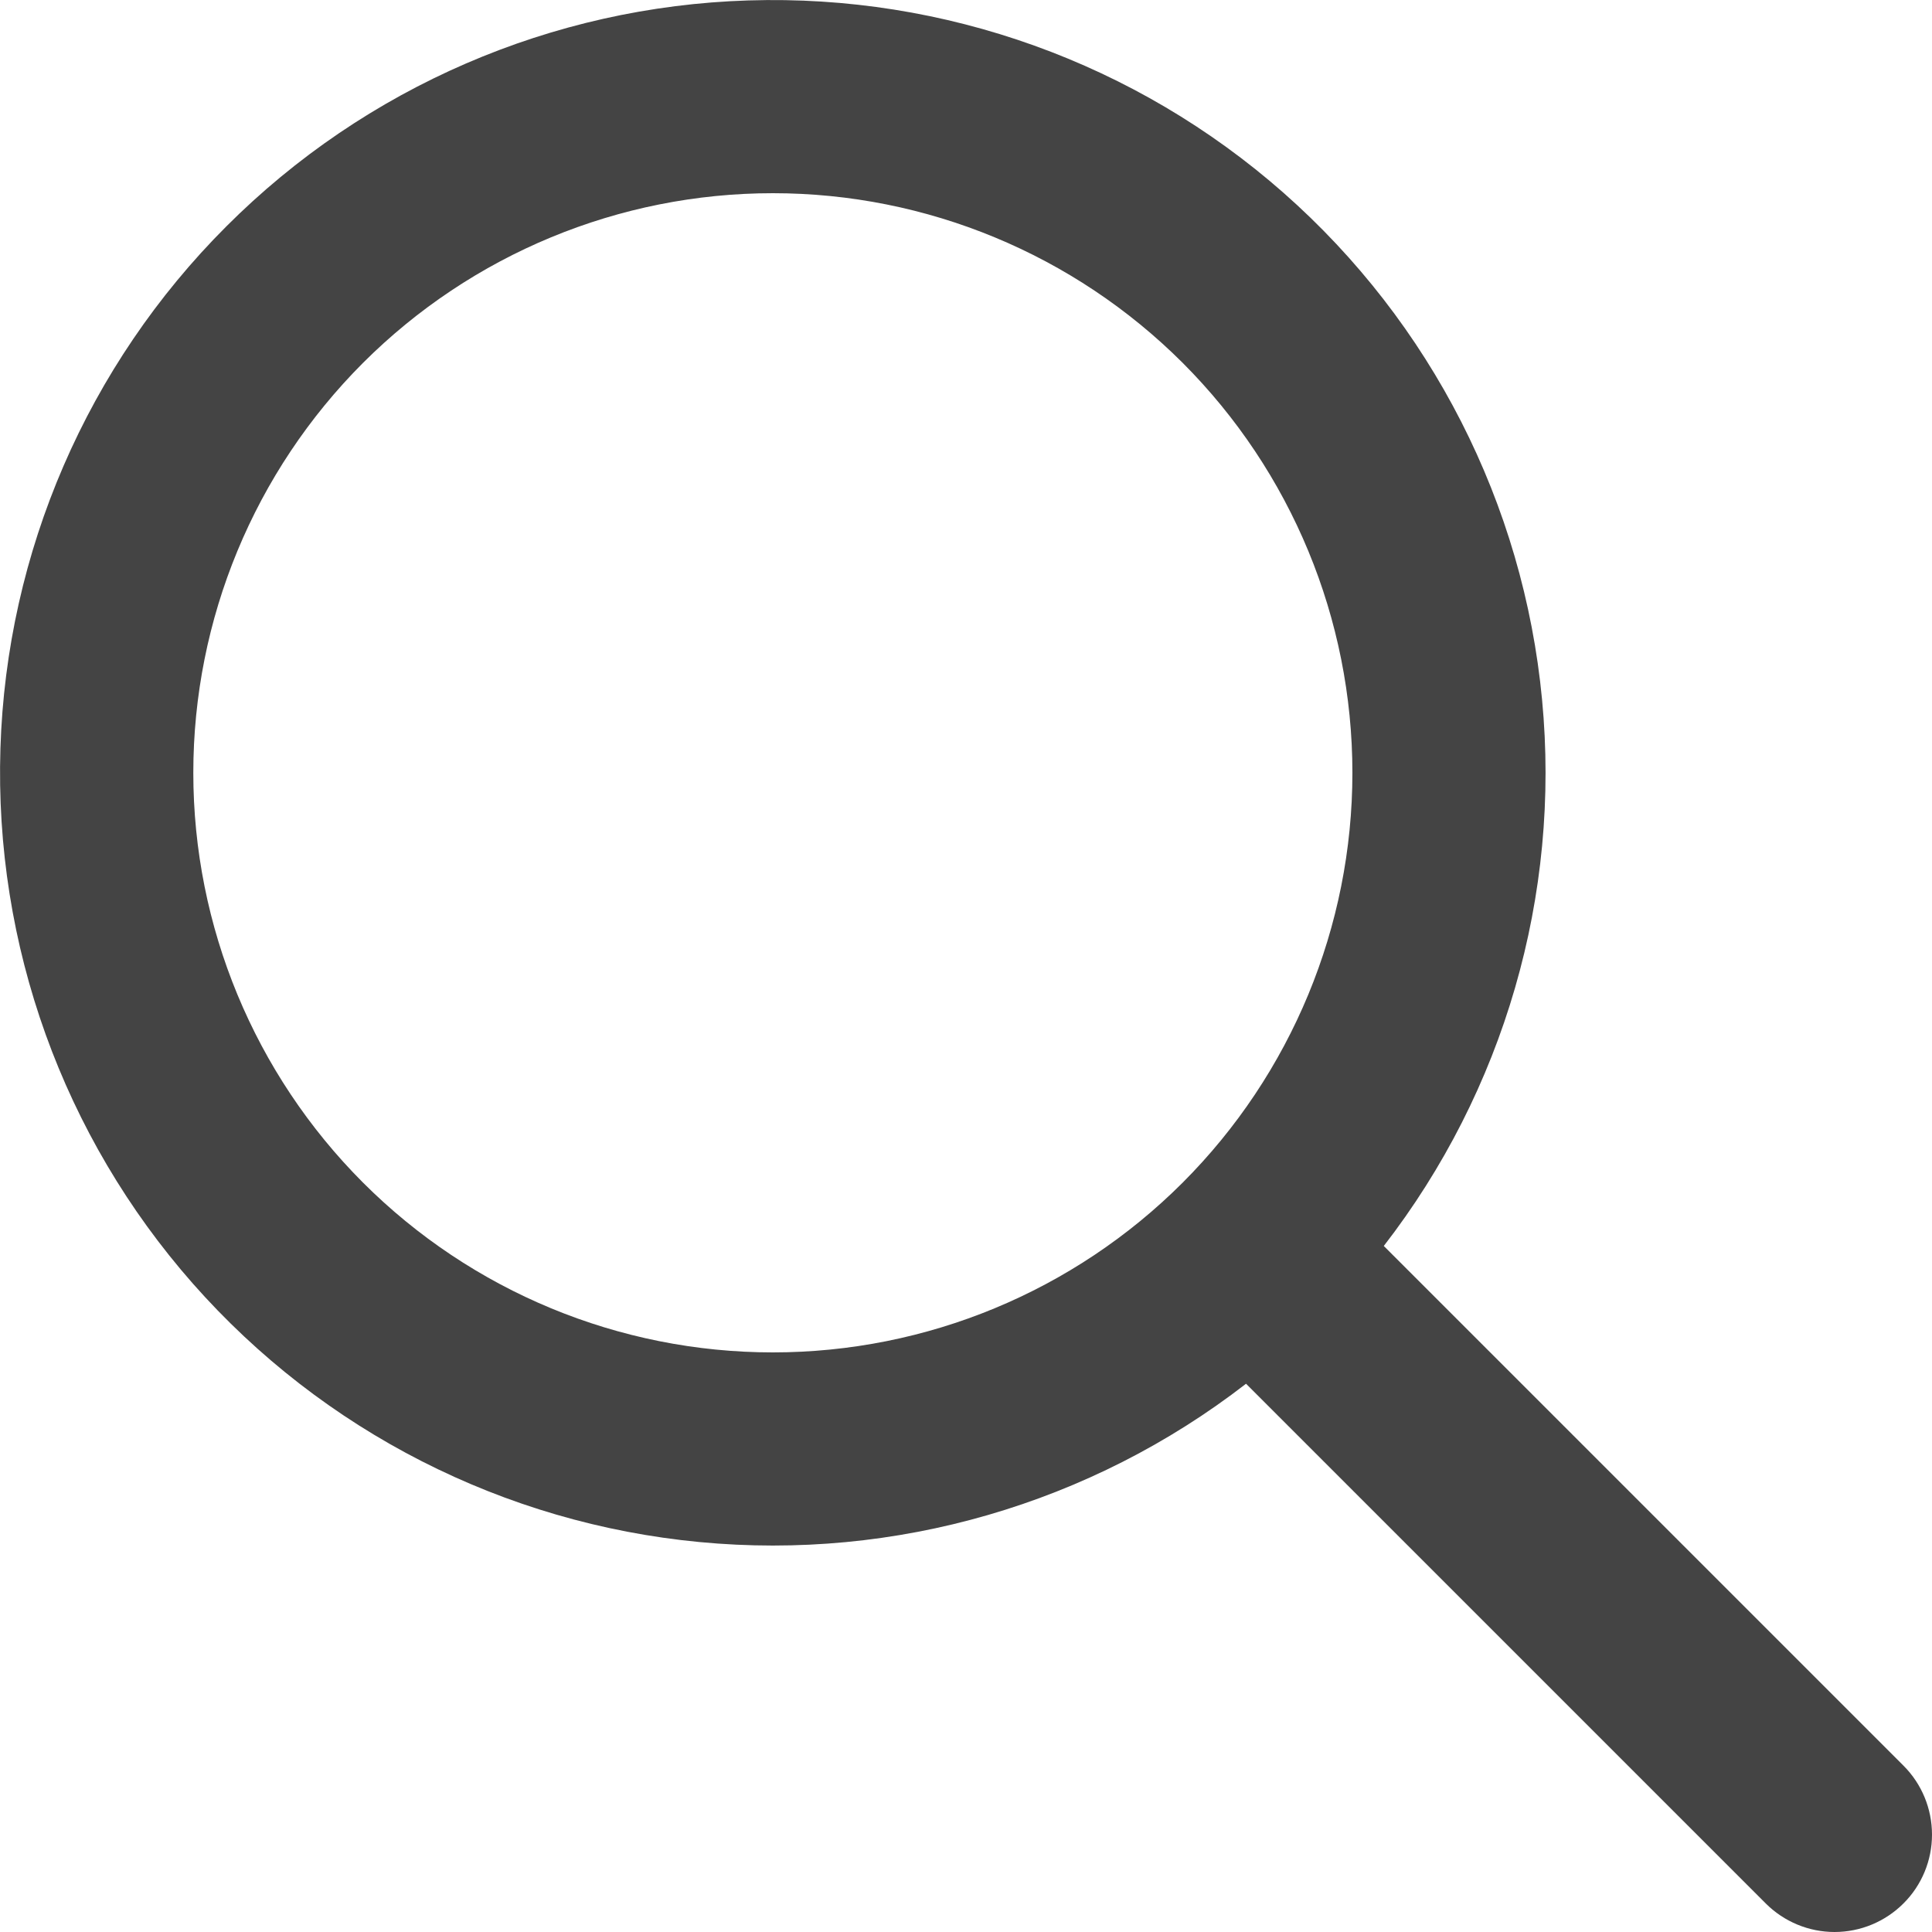
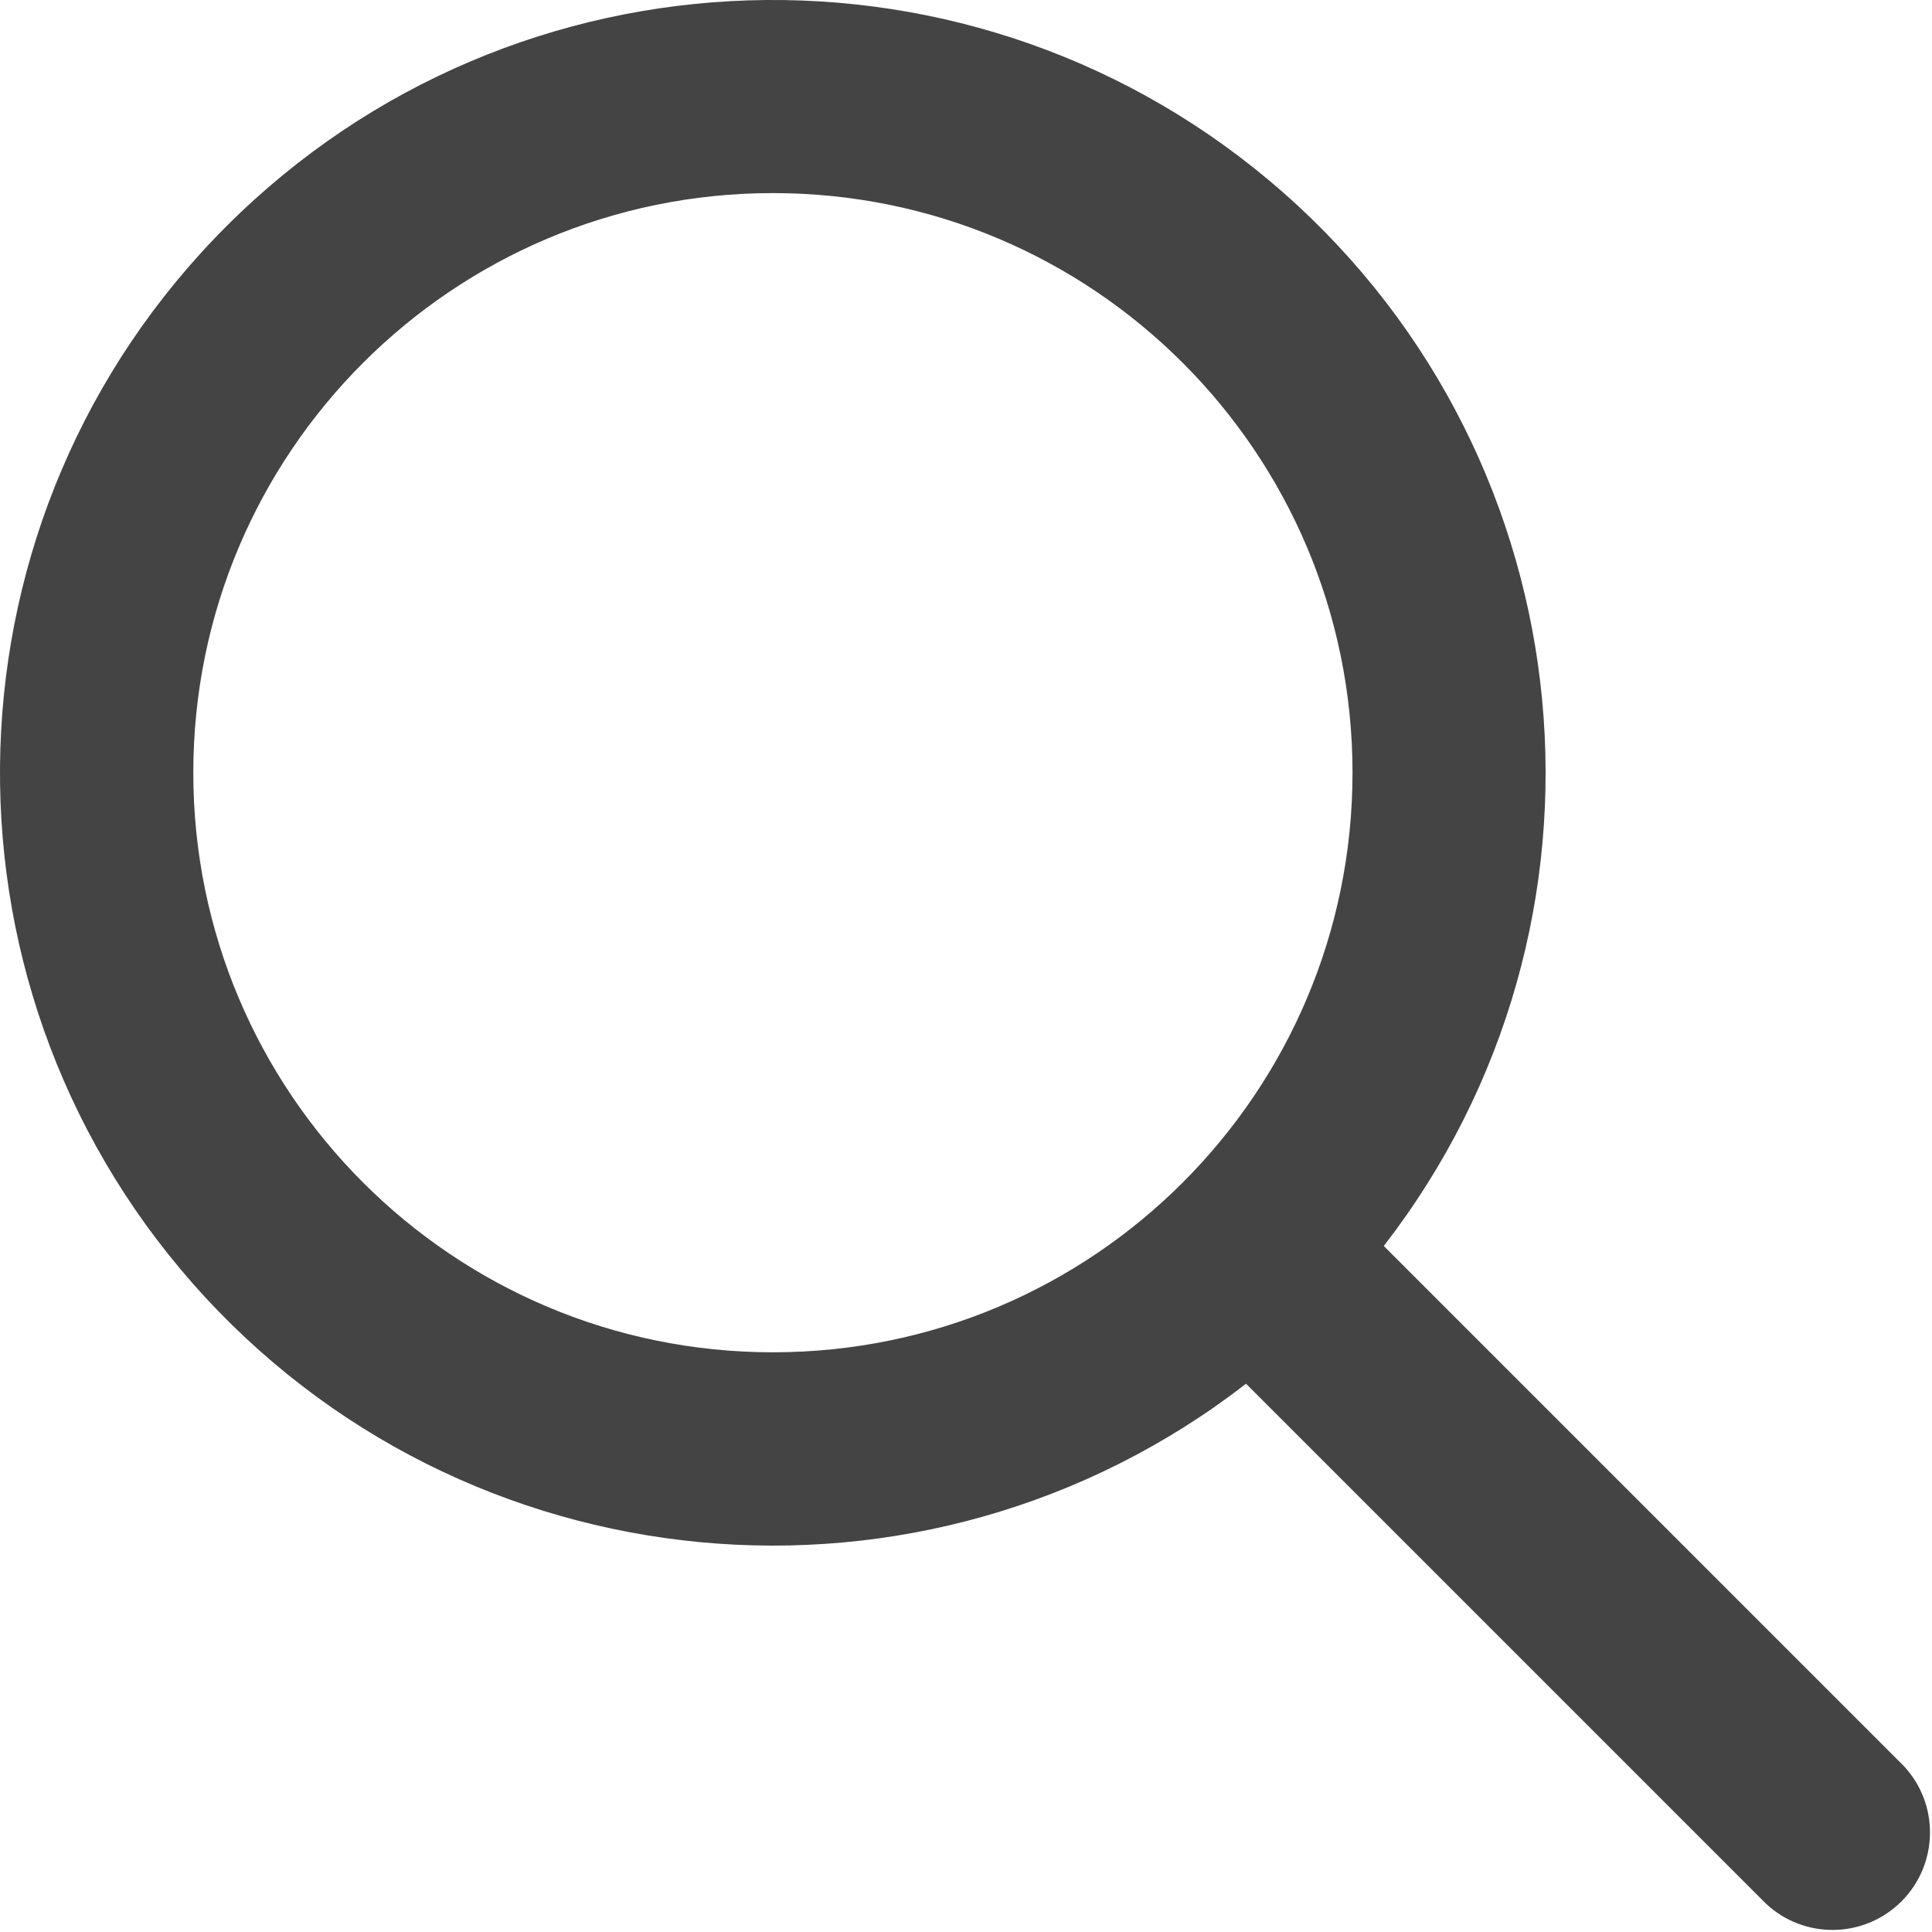
- <svg xmlns="http://www.w3.org/2000/svg" width="18" height="18" viewBox="0 0 18 18" fill="none">
-   <path fill-rule="evenodd" clip-rule="evenodd" d="M12.893 11.609L17.735 16.451C17.905 16.621 18 16.852 18 17.093C18 17.333 17.905 17.564 17.734 17.734C17.564 17.904 17.333 18 17.092 18C16.852 18 16.621 17.904 16.451 17.734L11.609 12.892C10.161 14.013 8.341 14.541 6.518 14.367C4.696 14.194 3.008 13.333 1.797 11.959C0.587 10.585 -0.054 8.802 0.004 6.972C0.061 5.143 0.814 3.403 2.109 2.109C3.403 0.814 5.143 0.061 6.972 0.004C8.802 -0.054 10.585 0.587 11.959 1.797C13.333 3.008 14.194 4.696 14.367 6.518C14.541 8.341 14.013 10.161 12.892 11.609H12.893ZM7.201 12.6C8.633 12.6 10.006 12.031 11.019 11.018C12.031 10.005 12.6 8.632 12.6 7.2C12.6 5.767 12.031 4.394 11.019 3.381C10.006 2.369 8.633 1.8 7.201 1.8C5.768 1.8 4.395 2.369 3.382 3.381C2.37 4.394 1.801 5.767 1.801 7.2C1.801 8.632 2.37 10.005 3.382 11.018C4.395 12.031 5.768 12.6 7.201 12.6Z" fill="#444444" />
+ <svg xmlns="http://www.w3.org/2000/svg" width="18" height="18" fill="none">
+   <path fill-rule="evenodd" clip-rule="evenodd" d="M12.893 11.609l4.842 4.842a.908.908 0 0 1-1.284 1.283l-4.842-4.842a7.2 7.2 0 1 1 1.283-1.283zm-5.692.99a5.4 5.4 0 1 0 0-10.8 5.4 5.4 0 0 0 0 10.8z" fill="#444" />
</svg>
